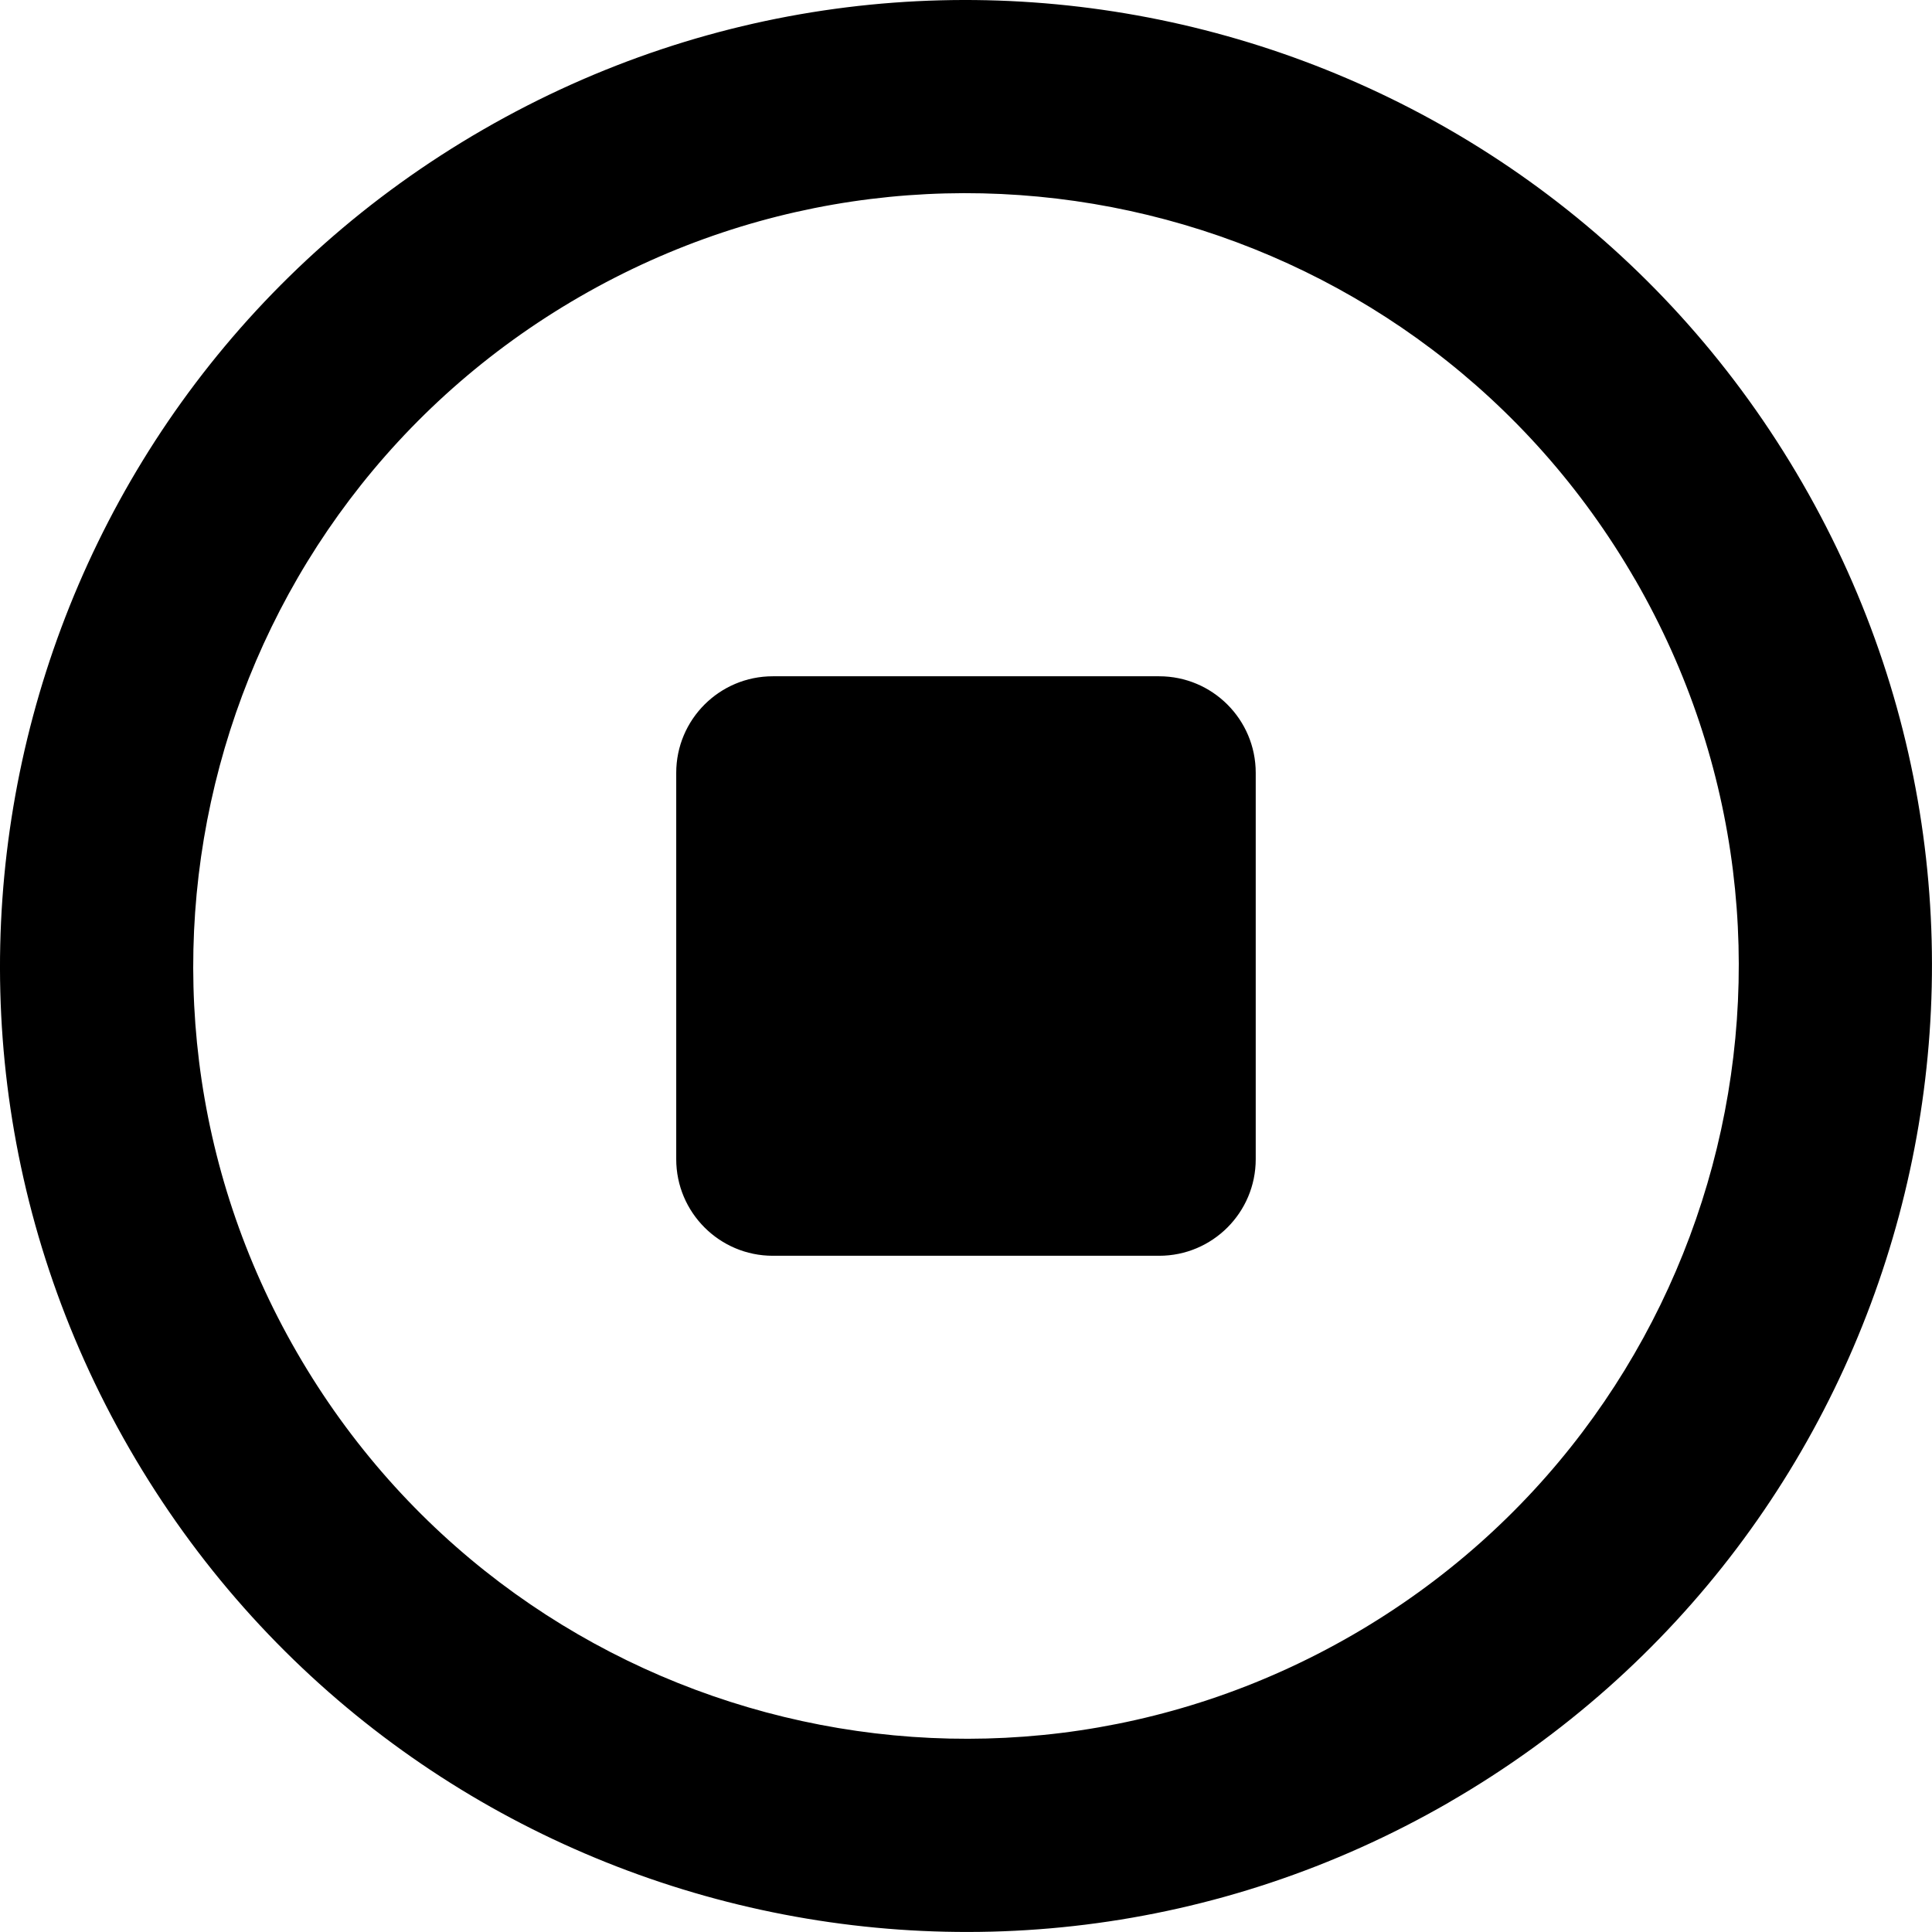
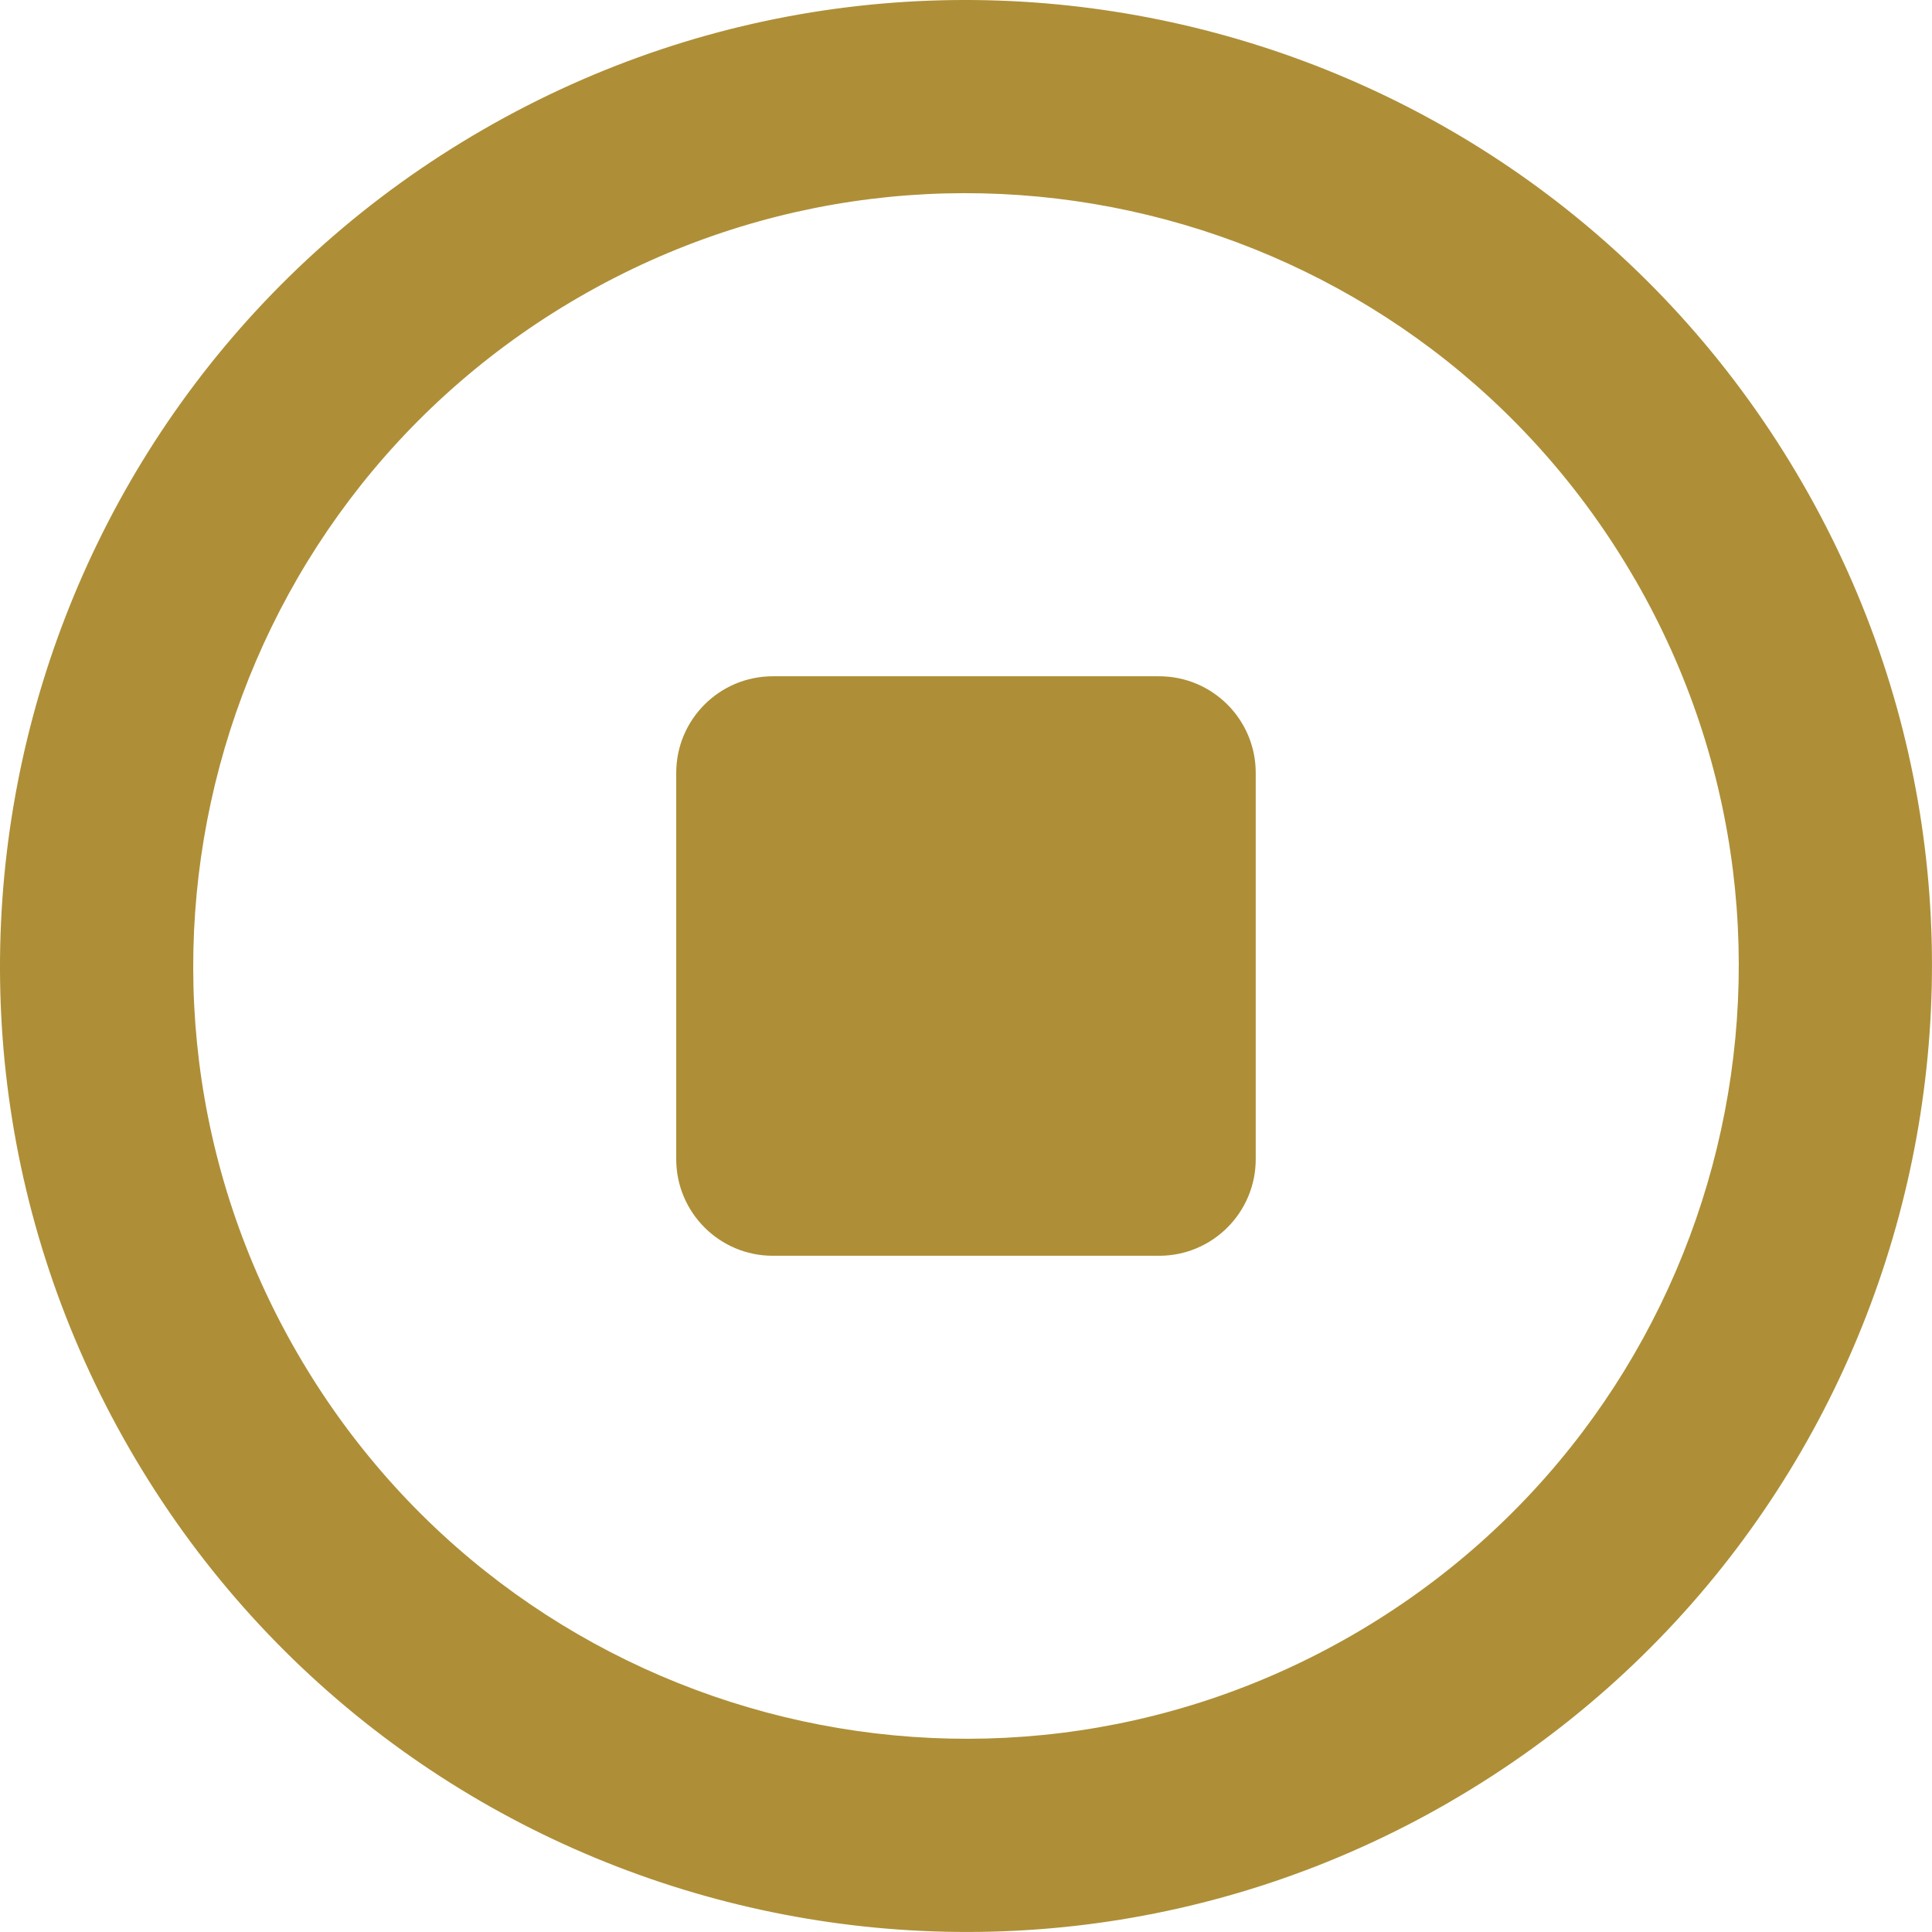
<svg xmlns="http://www.w3.org/2000/svg" viewBox="0 0 40.007 40.007">
-   <path d="M30.003 37.324c-9.566 5.522-21.797 2.245-27.32-7.32s-2.246-21.8 7.32-27.32C19.57-2.84 31.8.436 37.323 10.003c5.524 9.565 2.246 21.797-7.32 27.32zm3.857-25.32C29.442 4.35 19.656 1.728 12.003 6.146 4.35 10.565 1.73 20.35 6.147 28.003c4.418 7.653 14.204 10.275 21.856 5.856 7.653-4.42 10.275-14.204 5.857-21.857zm-9.857 14h-8c-1.104 0-2-.897-2-2v-8c0-1.105.896-2 2-2h8c1.104 0 2 .895 2 2v8c0 1.104-.895 2-2 2z" fill-rule="evenodd" clip-rule="evenodd" />
+   <path d="M30.003 37.324c-9.566 5.522-21.797 2.245-27.32-7.32s-2.246-21.8 7.32-27.32C19.57-2.84 31.8.436 37.323 10.003c5.524 9.565 2.246 21.797-7.32 27.32zm3.857-25.32C29.442 4.35 19.656 1.728 12.003 6.146 4.35 10.565 1.73 20.35 6.147 28.003c4.418 7.653 14.204 10.275 21.856 5.856 7.653-4.42 10.275-14.204 5.857-21.857zm-9.857 14h-8c-1.104 0-2-.897-2-2v-8c0-1.105.896-2 2-2h8c1.104 0 2 .895 2 2v8c0 1.104-.895 2-2 2z" fill-rule="evenodd" clip-rule="evenodd" fill="#ae8f37" />
</svg>
